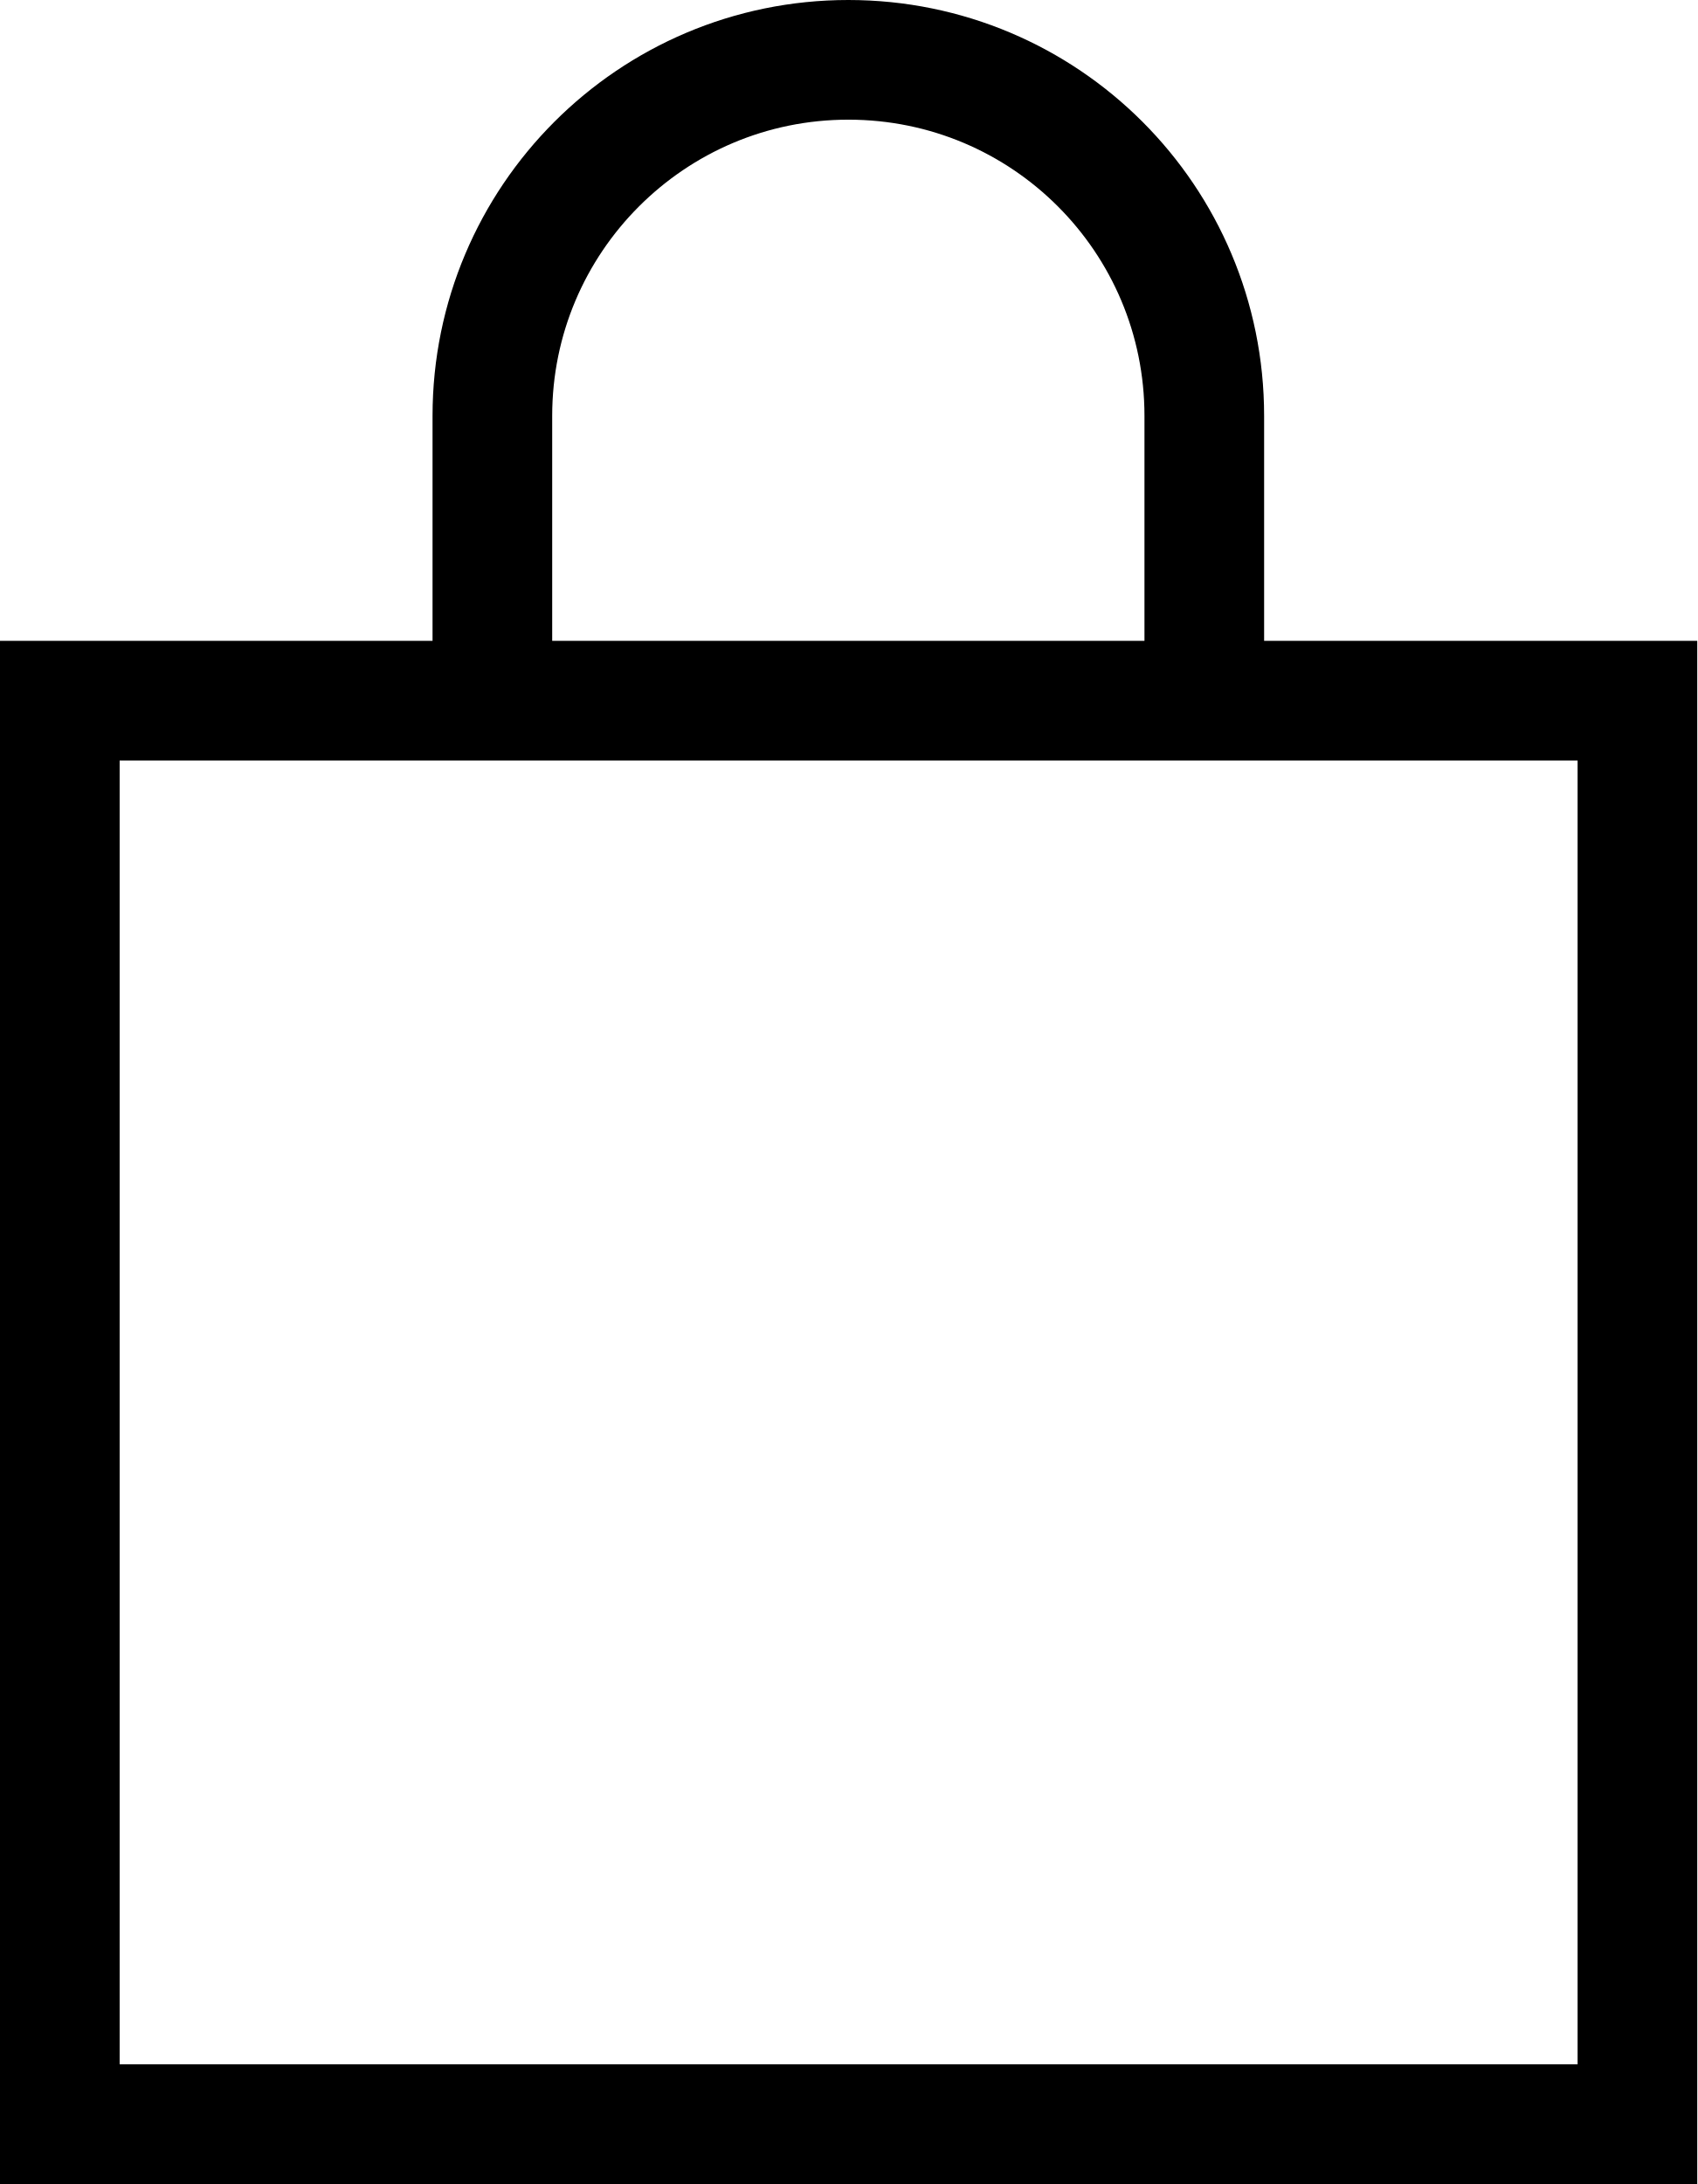
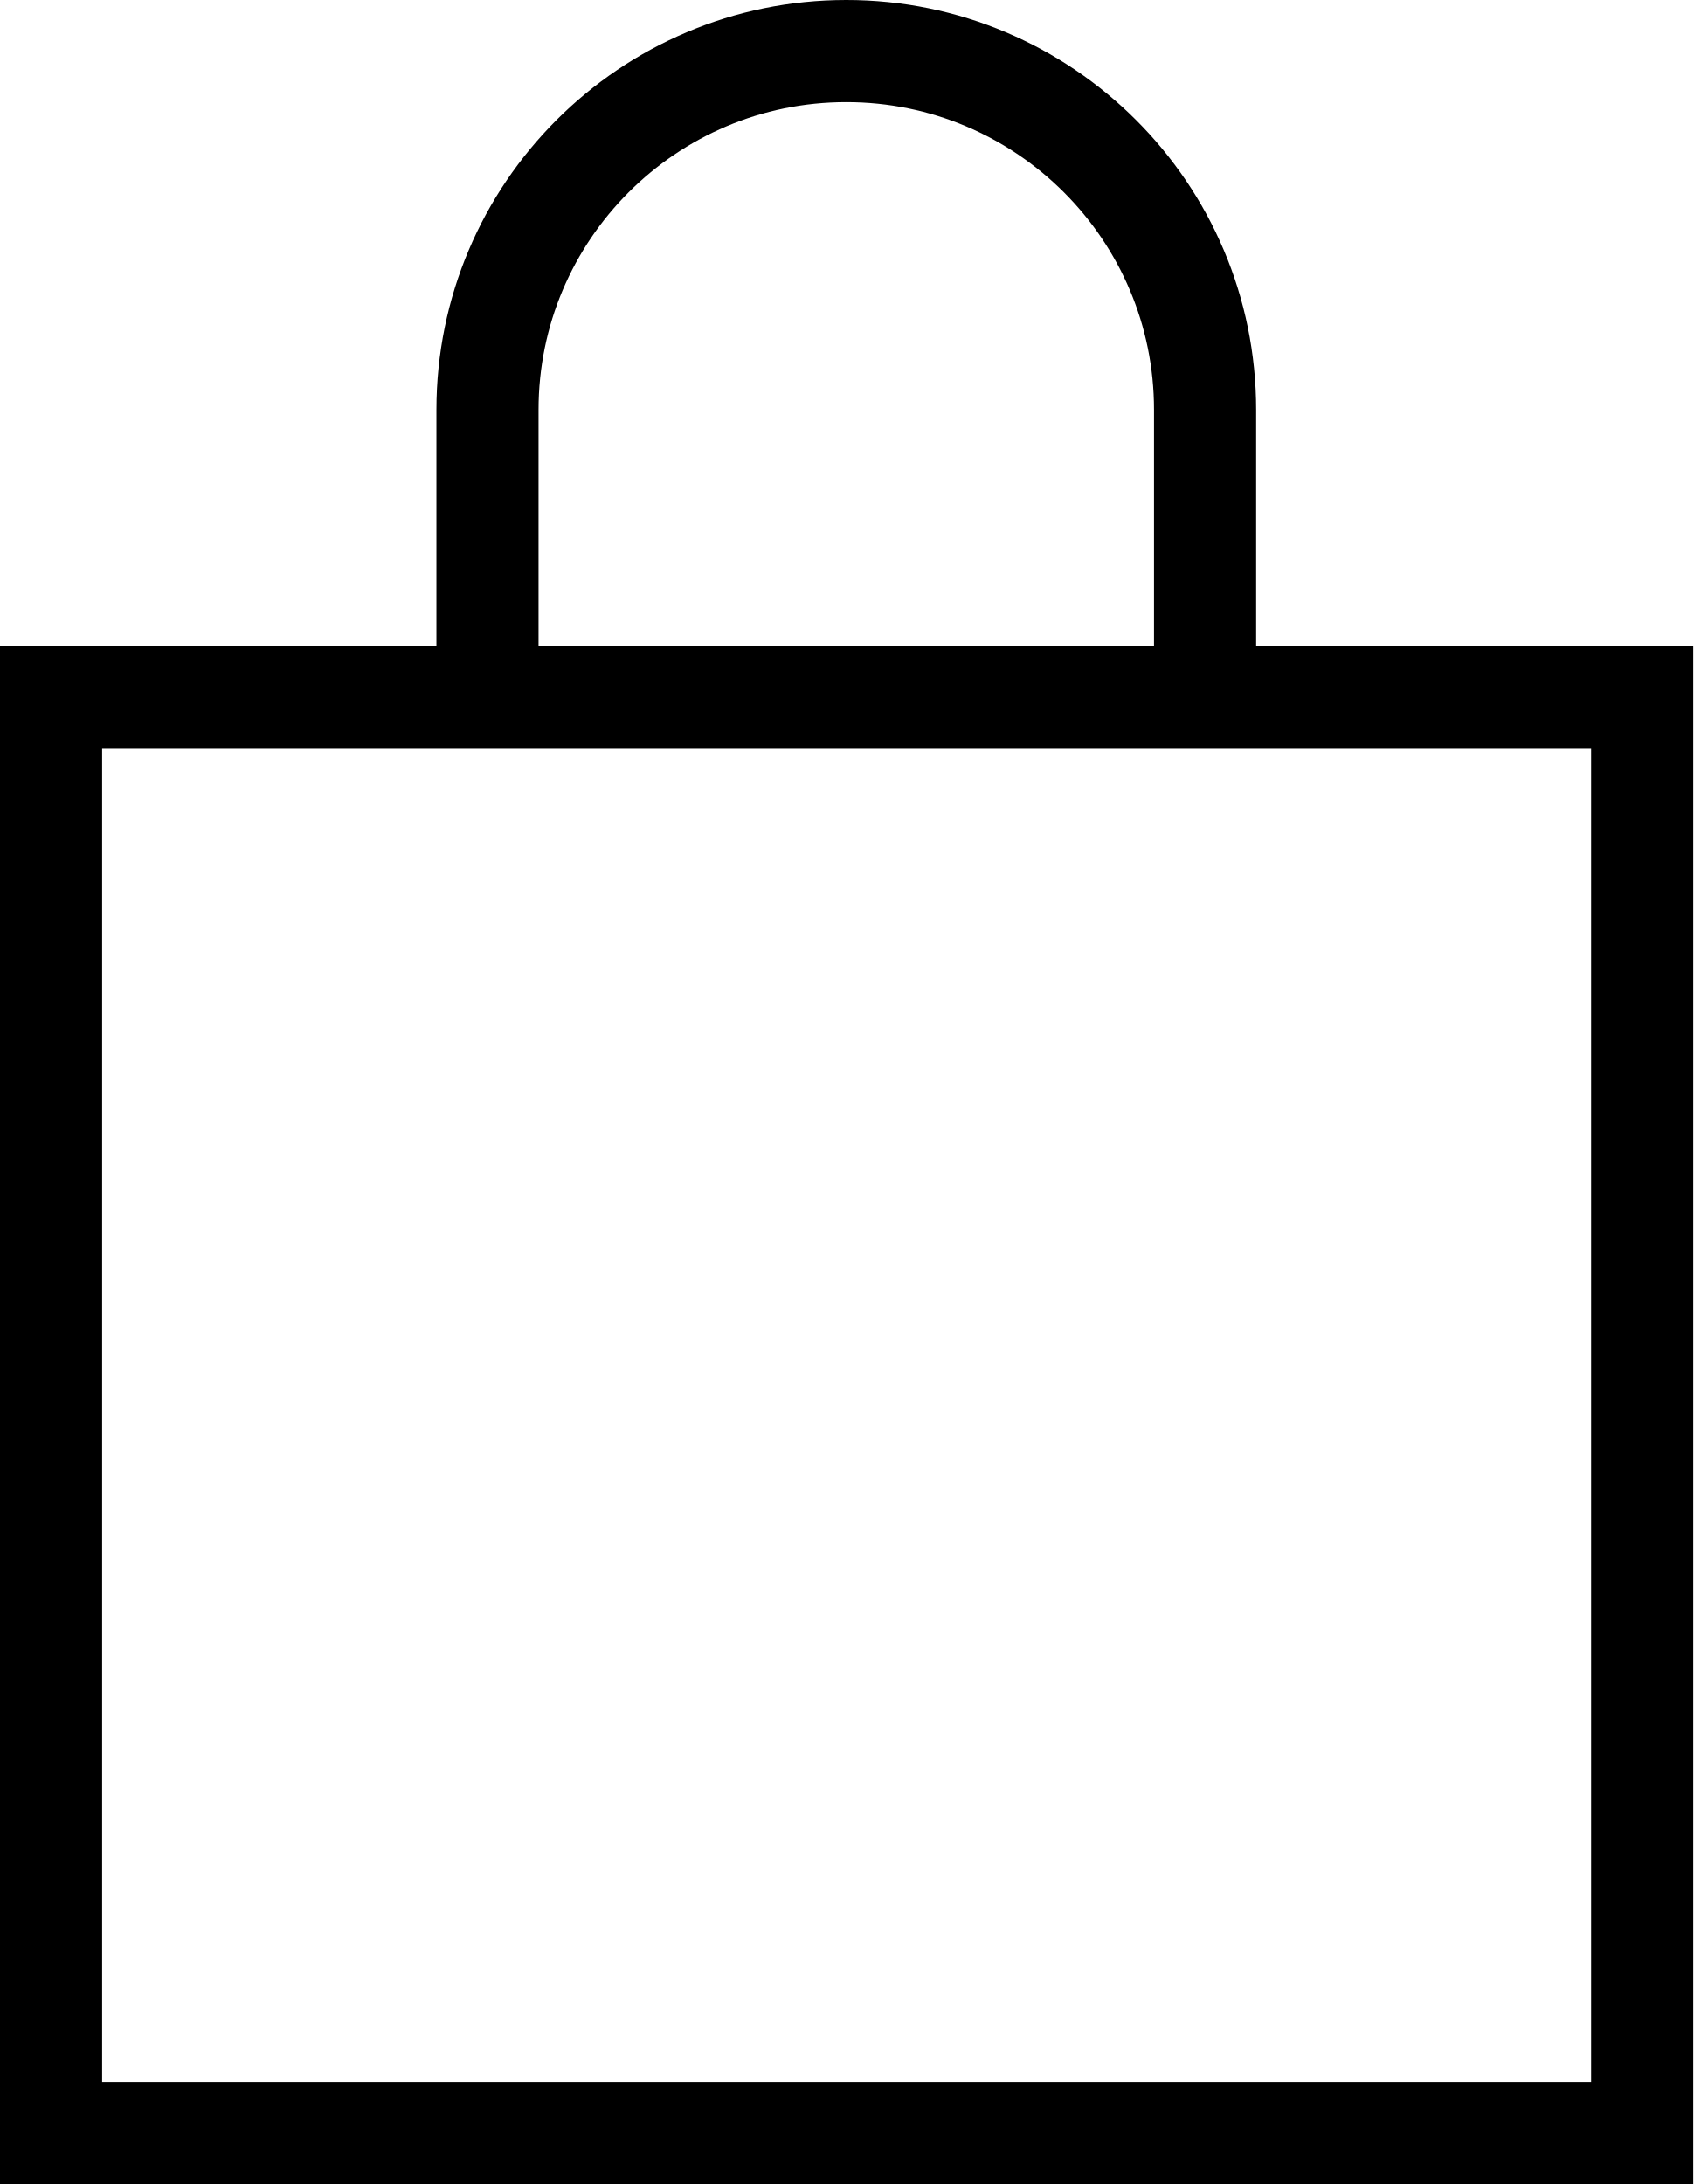
- <svg xmlns="http://www.w3.org/2000/svg" id="Layer_2" width="28.37" height="36.5" viewBox="0 0 28.37 36.5">
+ <svg xmlns="http://www.w3.org/2000/svg" id="Layer_2" width="24.87" height="32.08" viewBox="0 0 24.87 32.08">
  <defs>
-     <style>.cls-1{fill:none;stroke:#000;stroke-miterlimit:10;stroke-width:2px;}</style>
+     <style>.cls-1{fill:none;stroke:#000;stroke-miterlimit:10;stroke-width:1.5px;}</style>
  </defs>
  <g id="Layer_1-2">
-     <rect class="cls-1" x="1" y="11.71" width="26.37" height="23.79" />
-     <path class="cls-1" d="M8.23,11.71V6.95c0-3.28,2.66-5.95,5.95-5.95s5.95,2.66,5.95,5.95v4.76" />
+     <rect class="cls-1" x=".75" y="10.24" width="23.37" height="21.09" />
+     <path class="cls-1" d="M7.16,10.24V6.02C7.16,3.11,9.52,.75,12.43,.75s5.27,2.36,5.27,5.27v4.22" />
  </g>
</svg>
